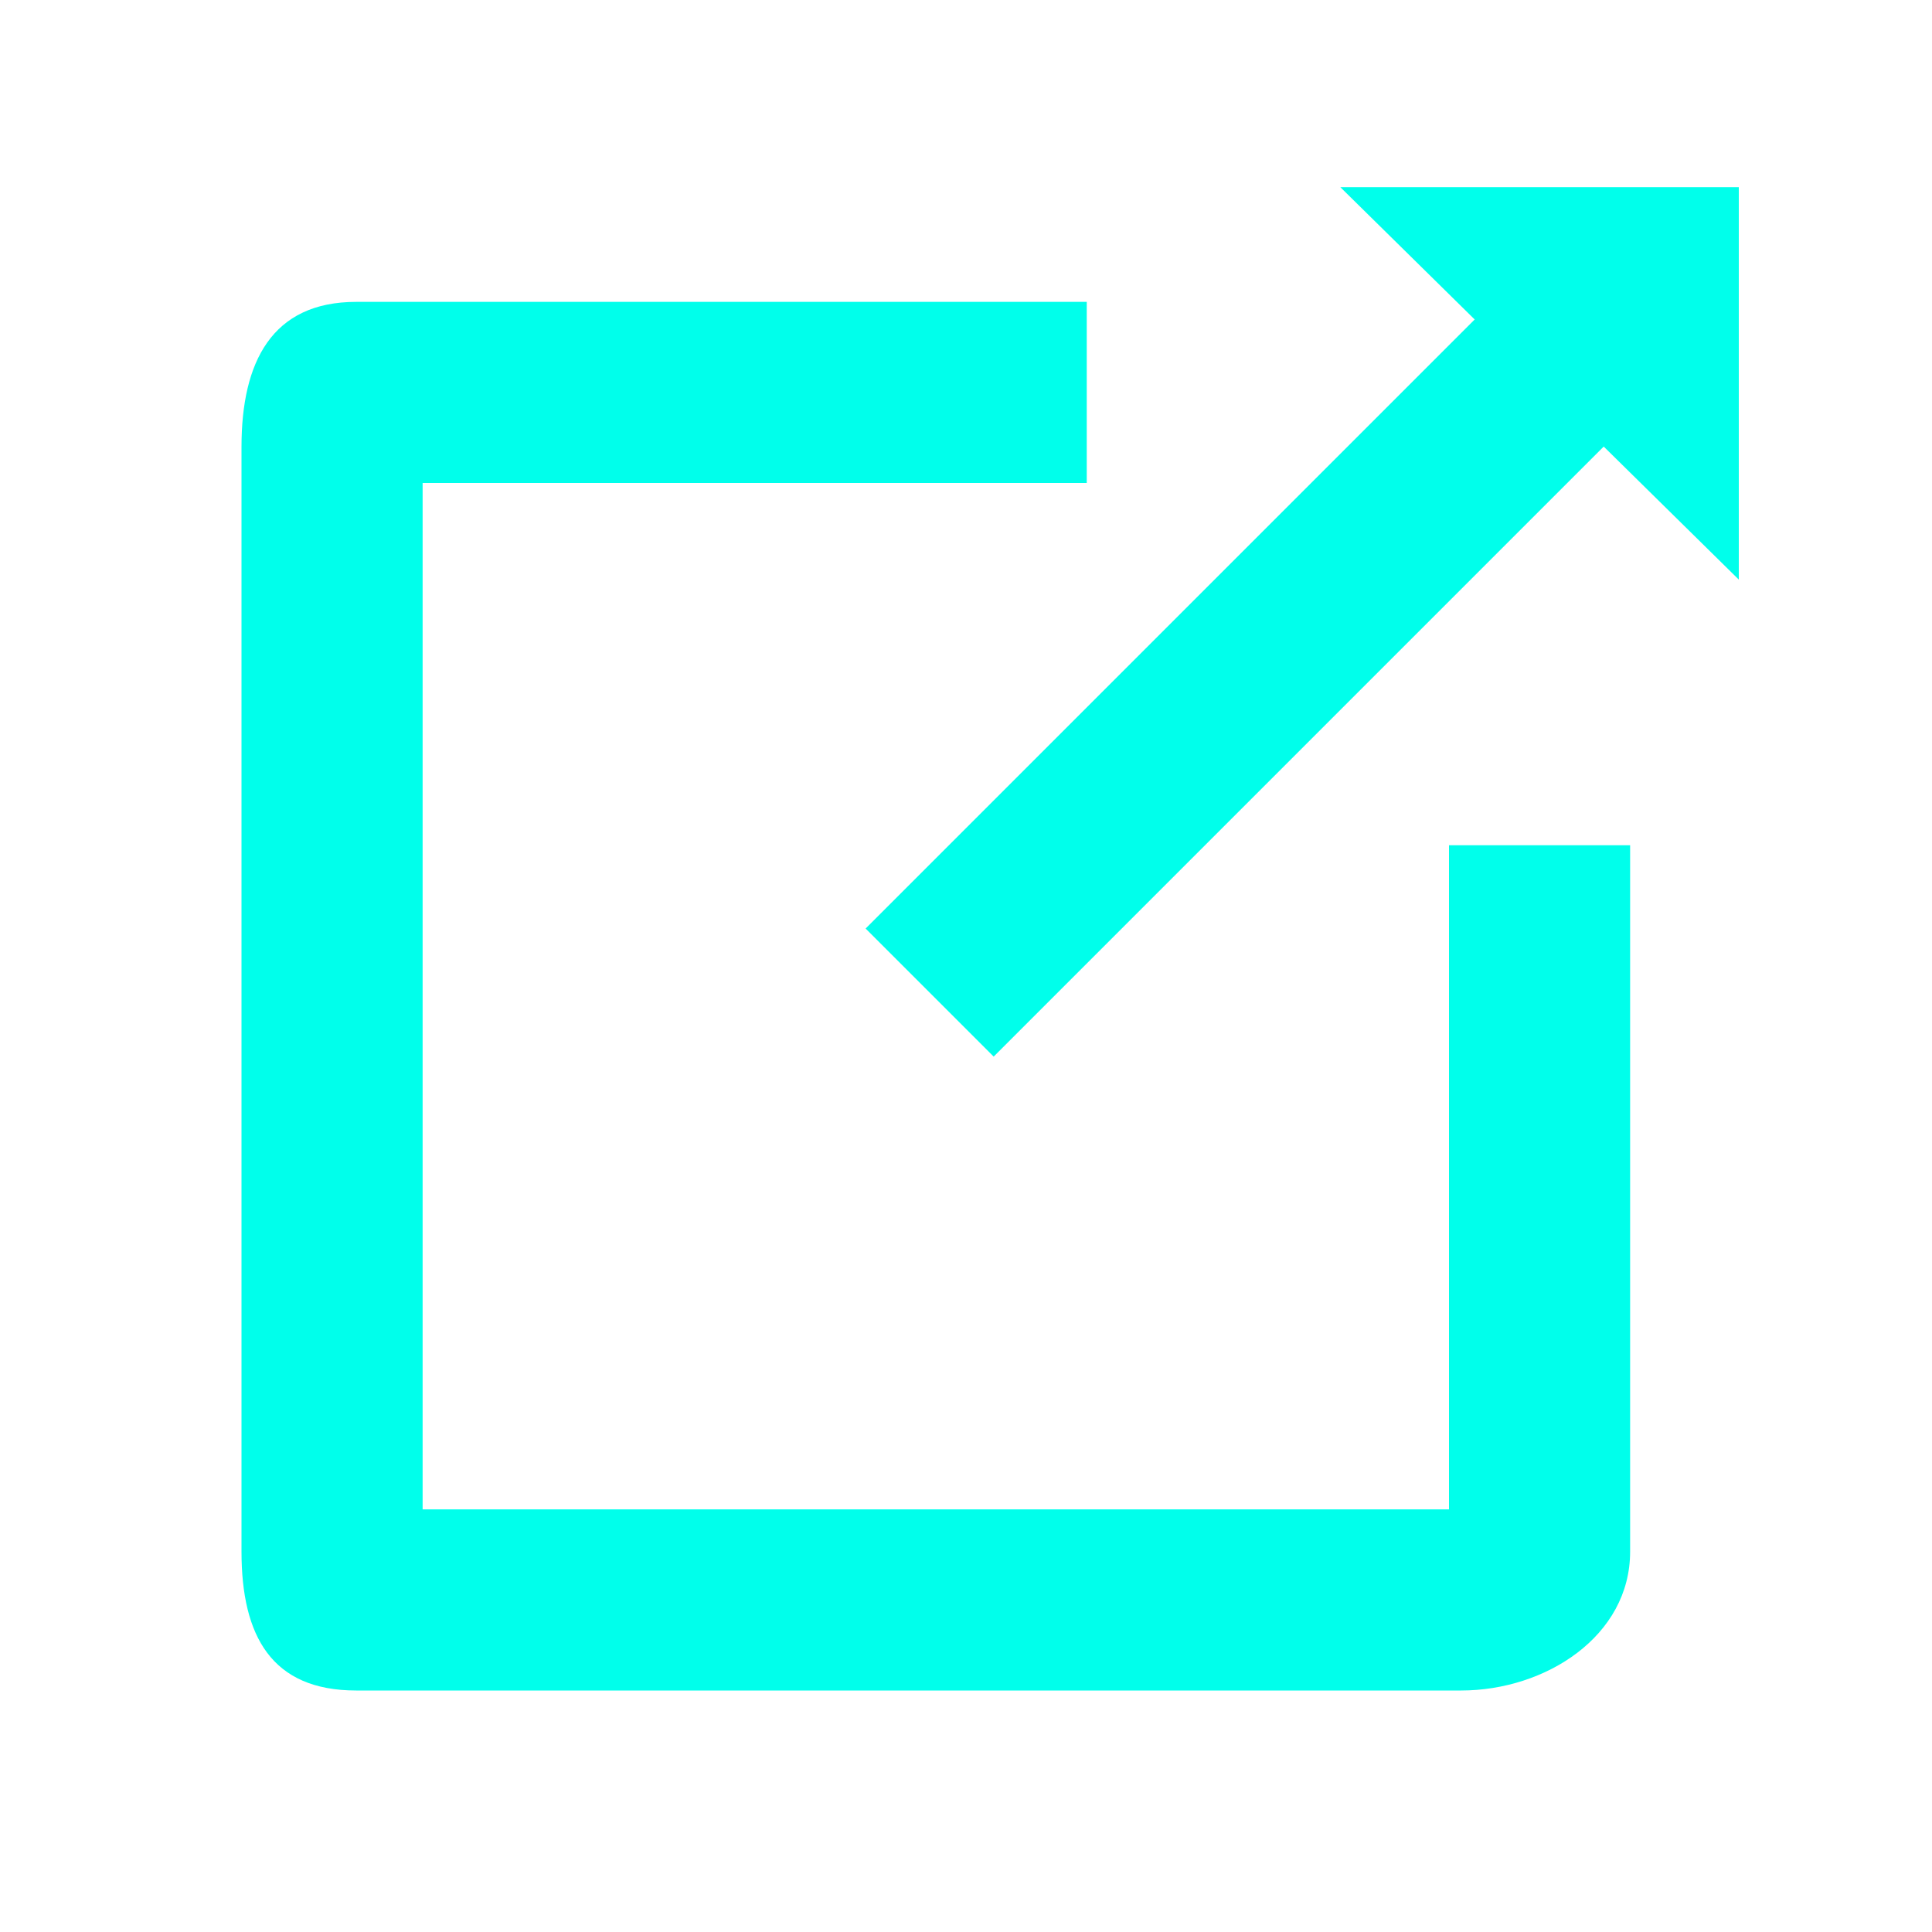
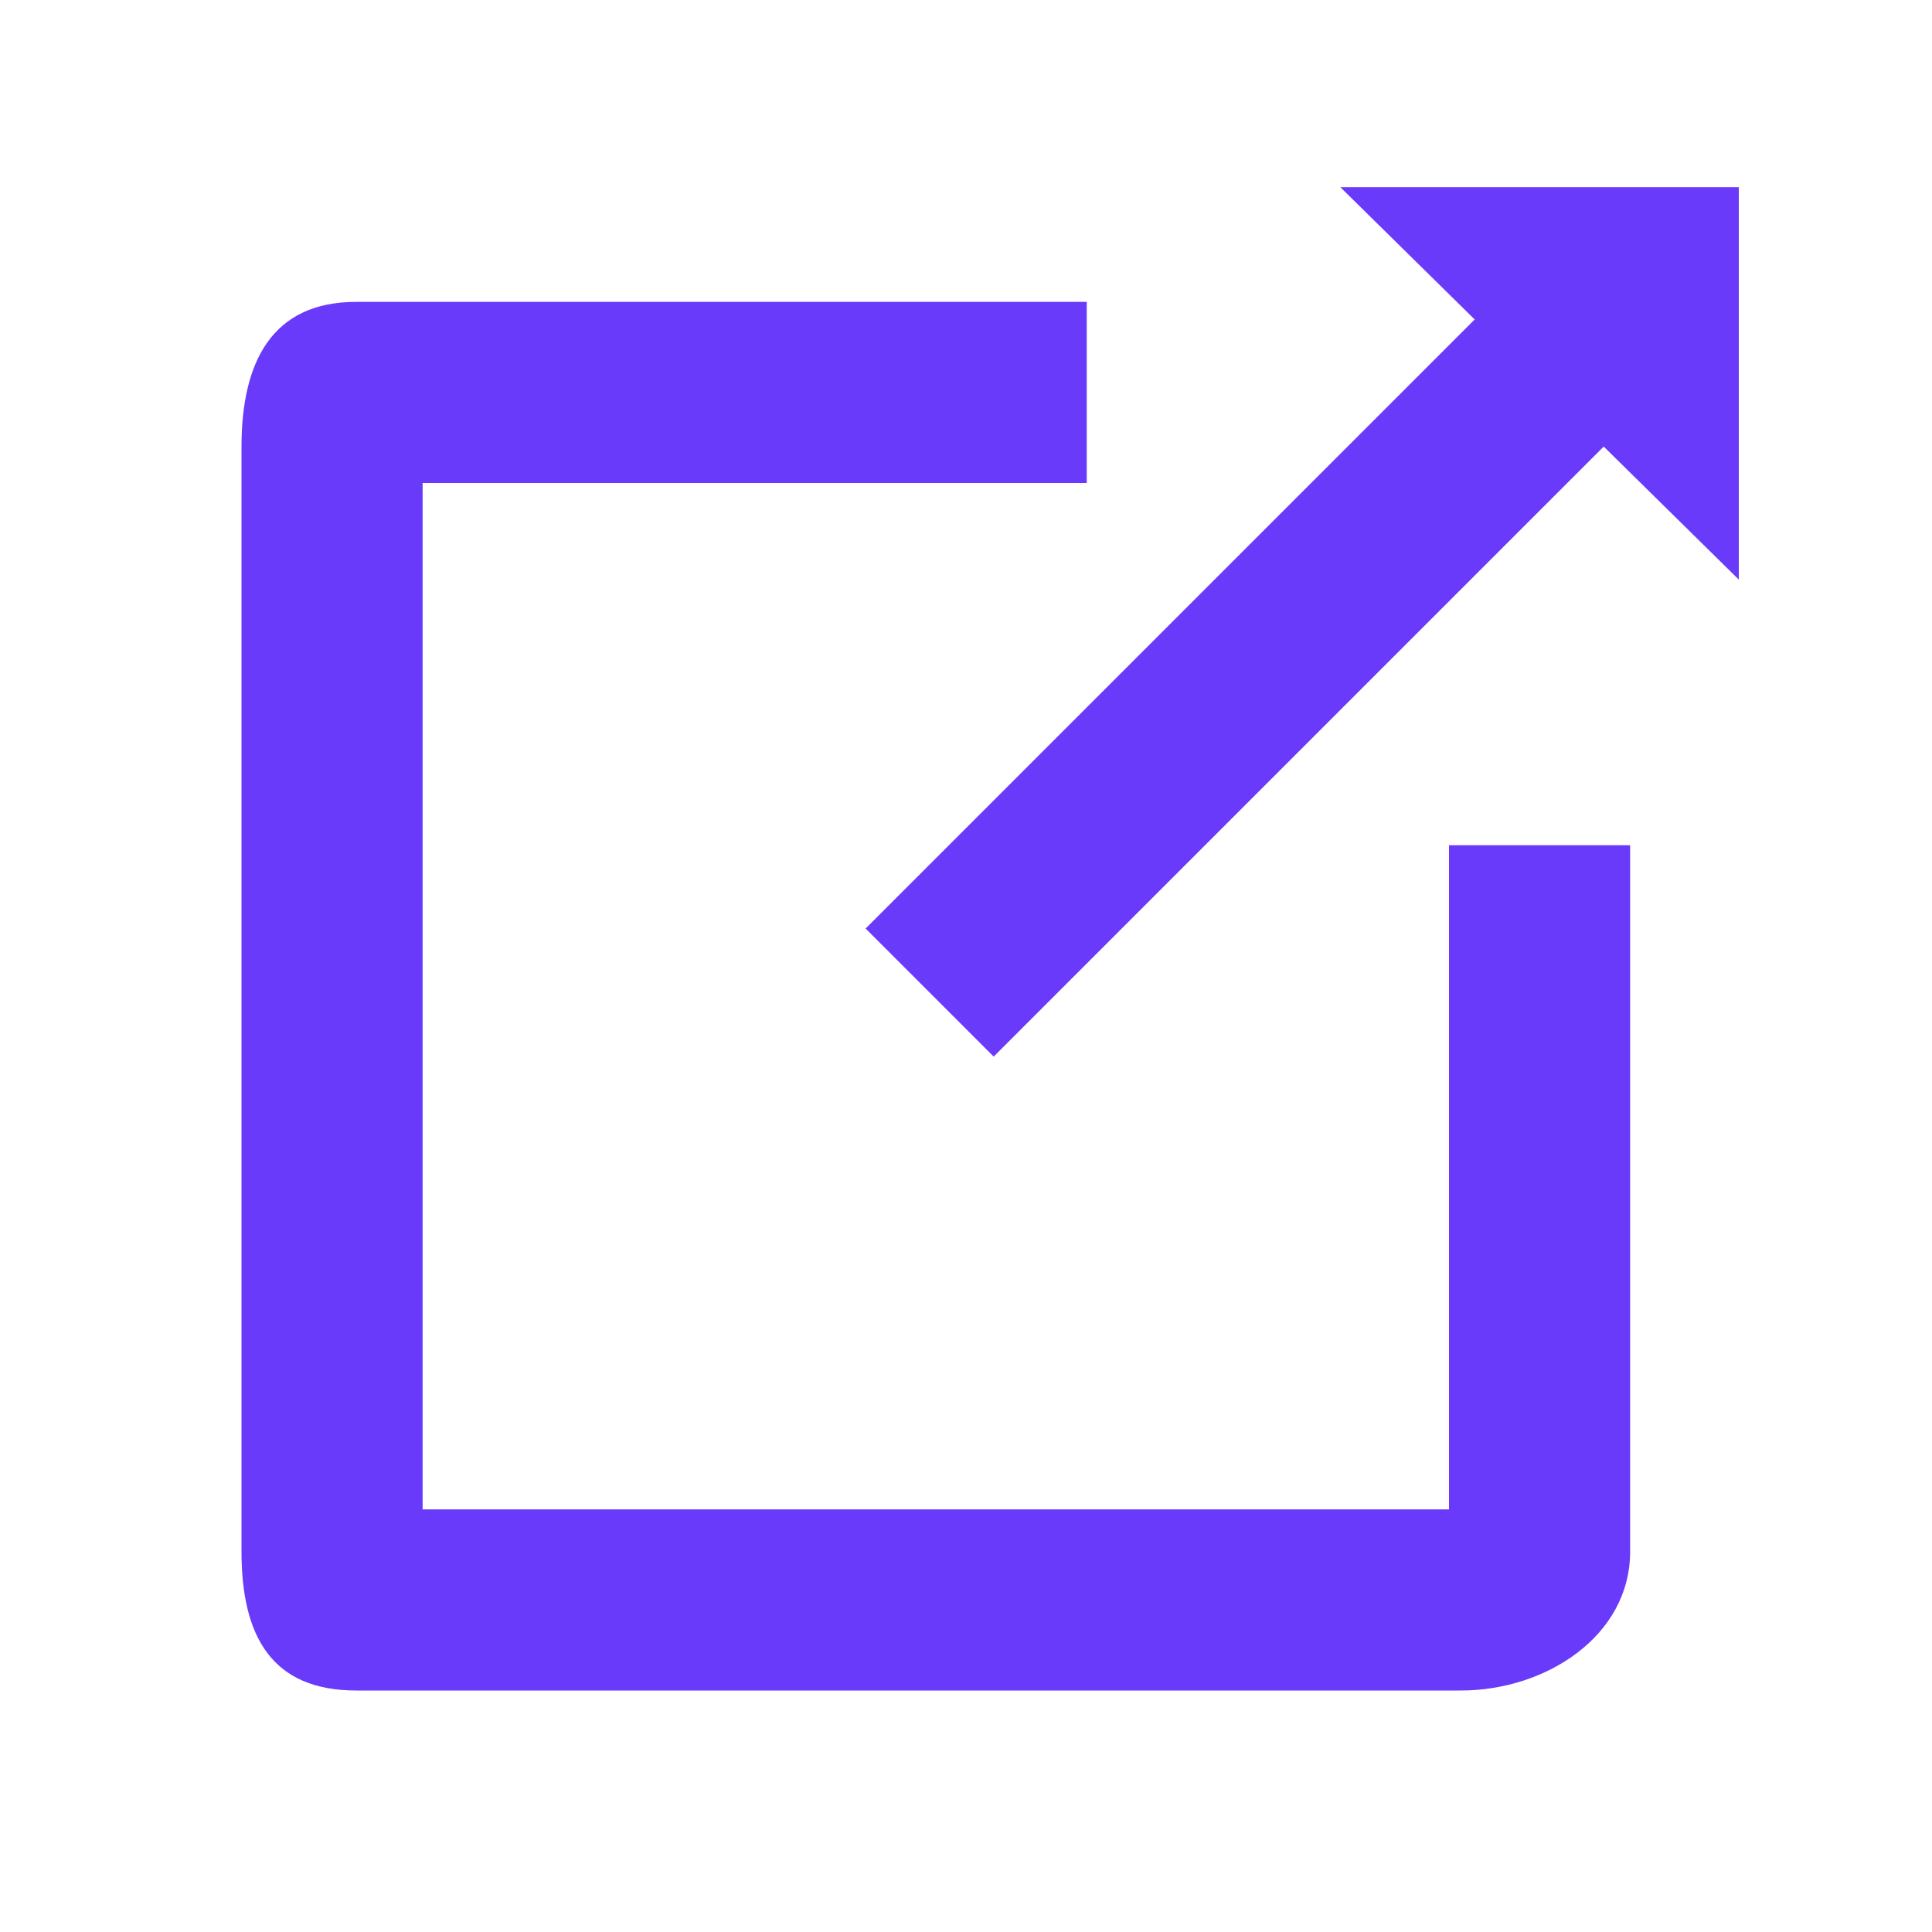
<svg xmlns="http://www.w3.org/2000/svg" version="1.1" id="Layer_1" x="0px" y="0px" viewBox="0 0 32 32" style="enable-background:new 0 0 32 32;" xml:space="preserve">
  <style type="text/css">
	.st0{fill:#1DA1F2;}
	.st1{fill-rule:evenodd;clip-rule:evenodd;fill:#181616;}
- 	.st2{fill:#00FFEB;}
+ 	.st2{fill:#693AFA;}
</style>
  <g>
    <g>
      <polygon class="st2" points="28.8,9.6 28.8,3.1 22.2,3.1   " />
    </g>
    <g>
      <rect x="13" y="9.1" transform="matrix(0.7071 -0.7071 0.7071 0.7071 -1.2896 18.137)" class="st2" width="16.6" height="3" />
    </g>
    <g>
      <path class="st2" d="M24,14v11H7V8h11V5H5.9C4.5,5,4,6,4,7.4v18.3C4,27.1,4.5,28,5.9,28h18.3c1.4,0,2.8-0.9,2.8-2.3V14H24z" />
    </g>
  </g>
</svg>
